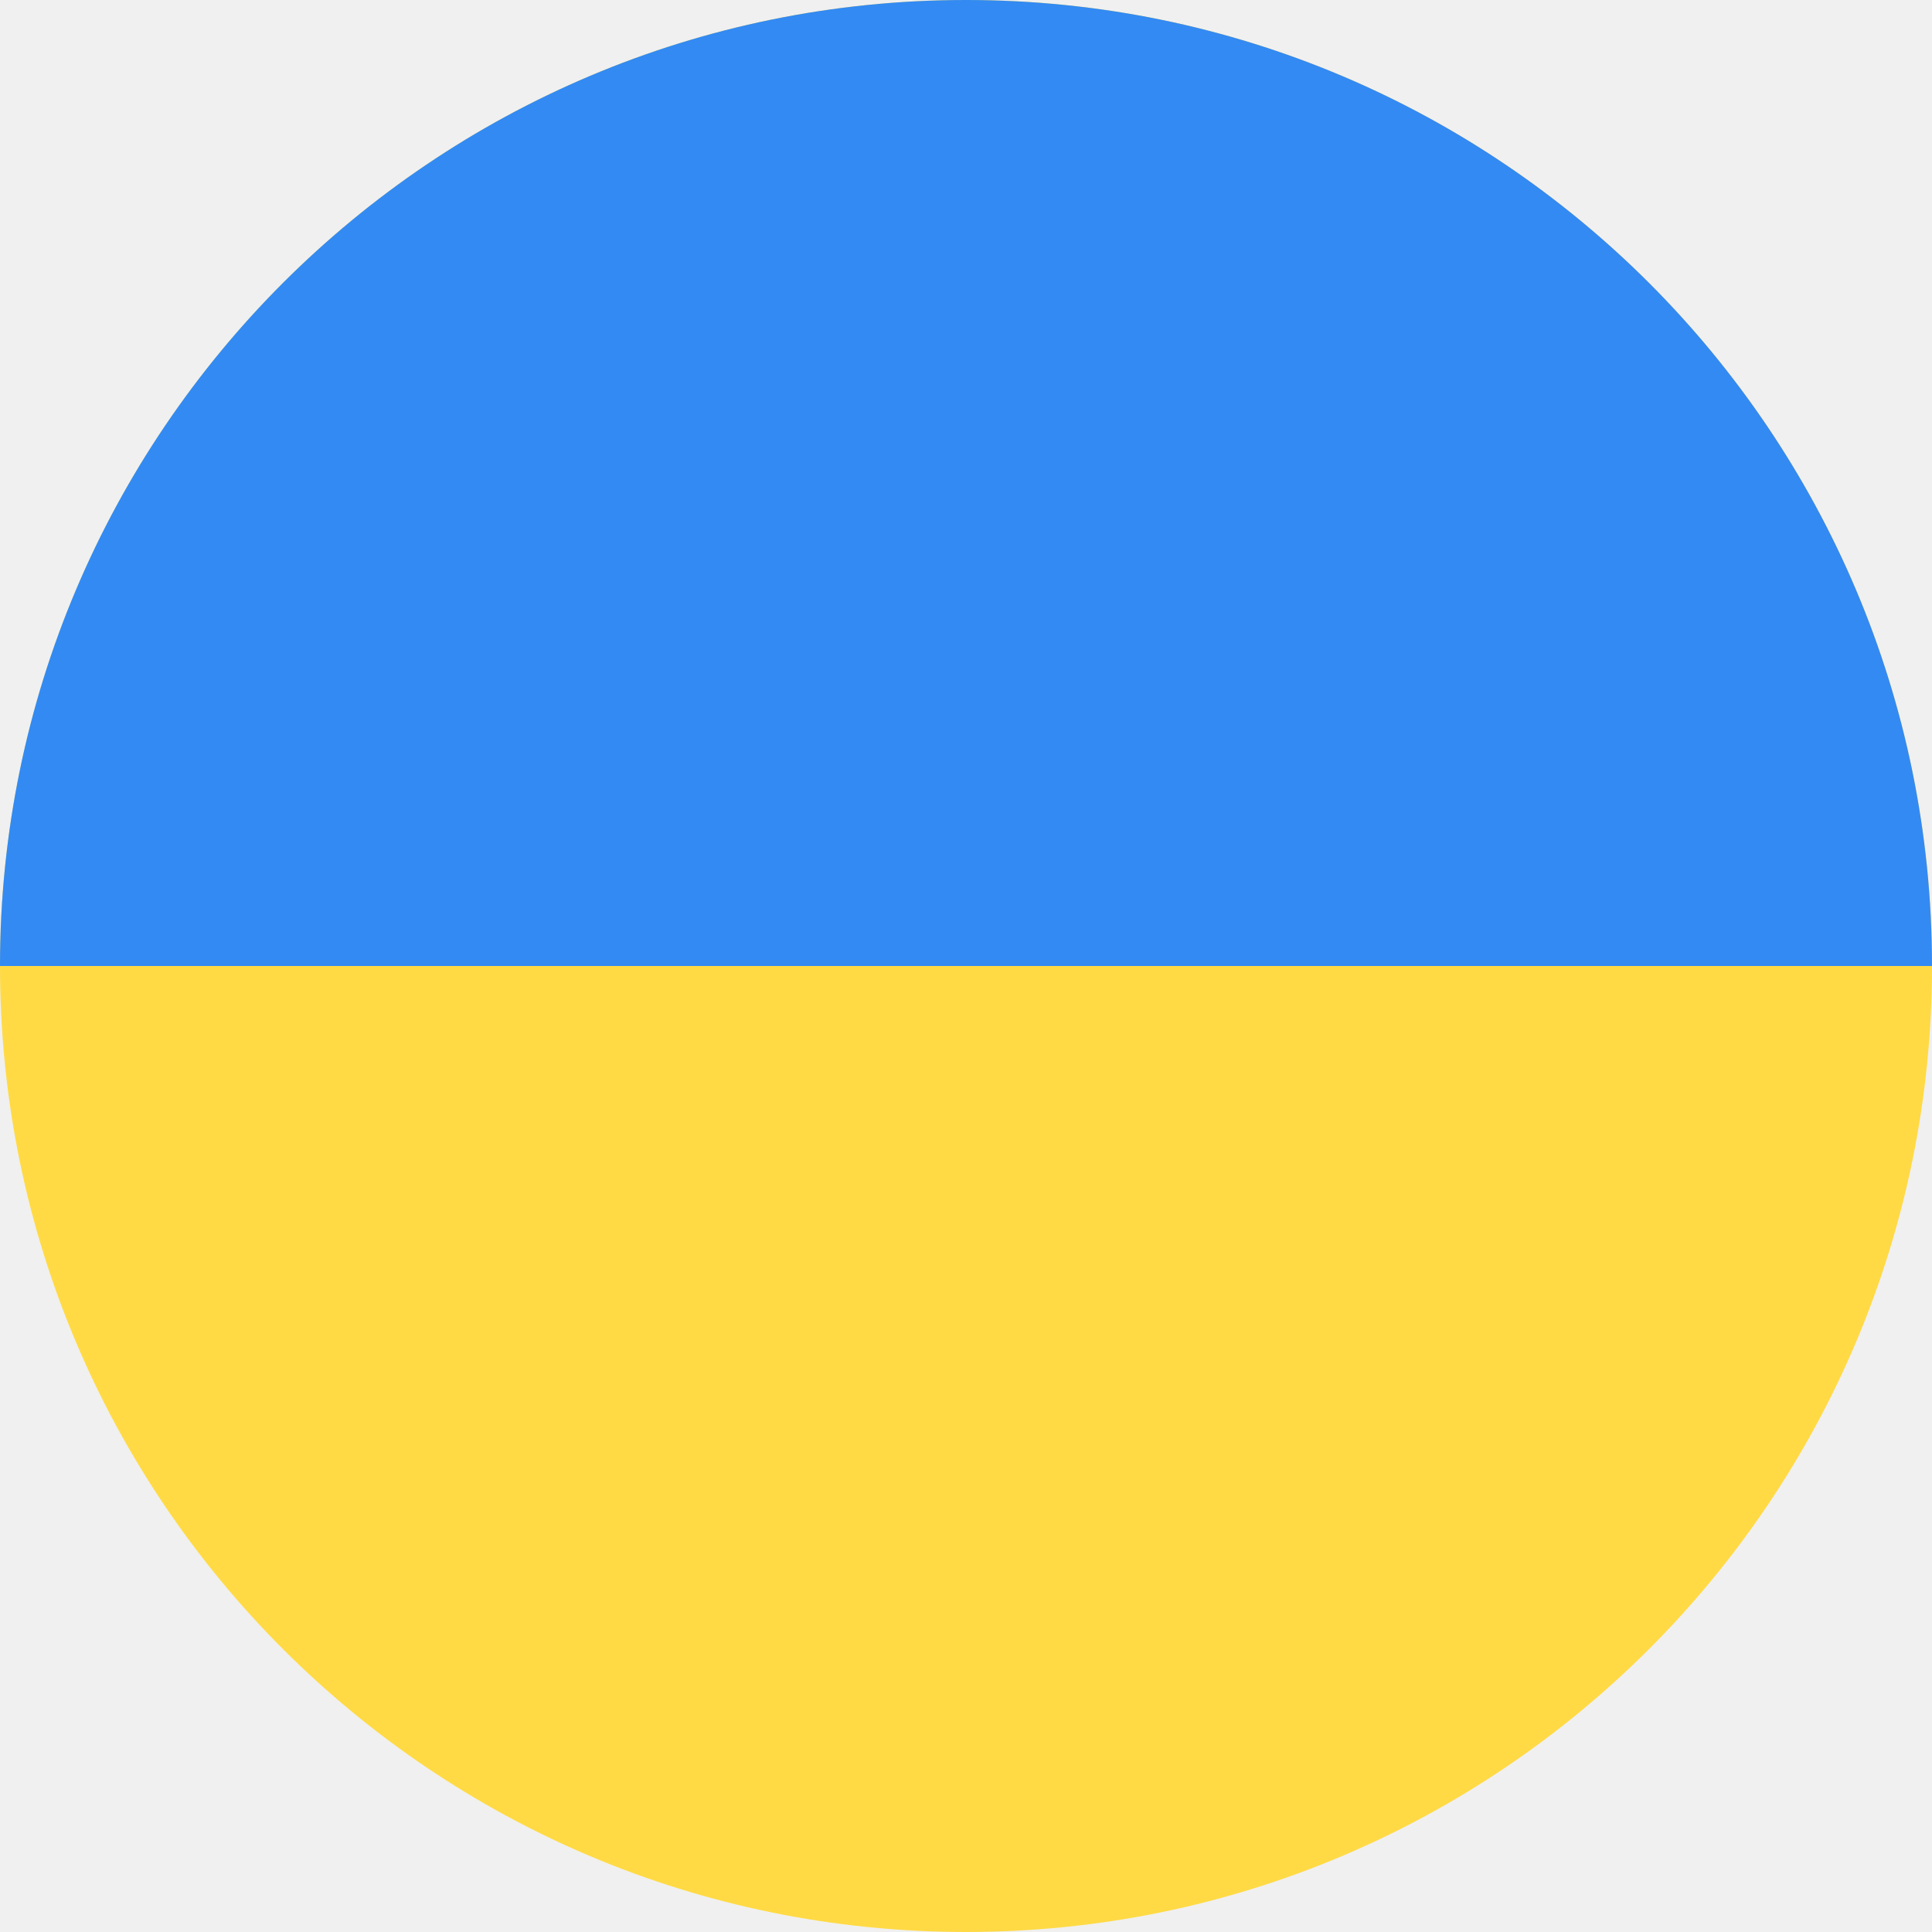
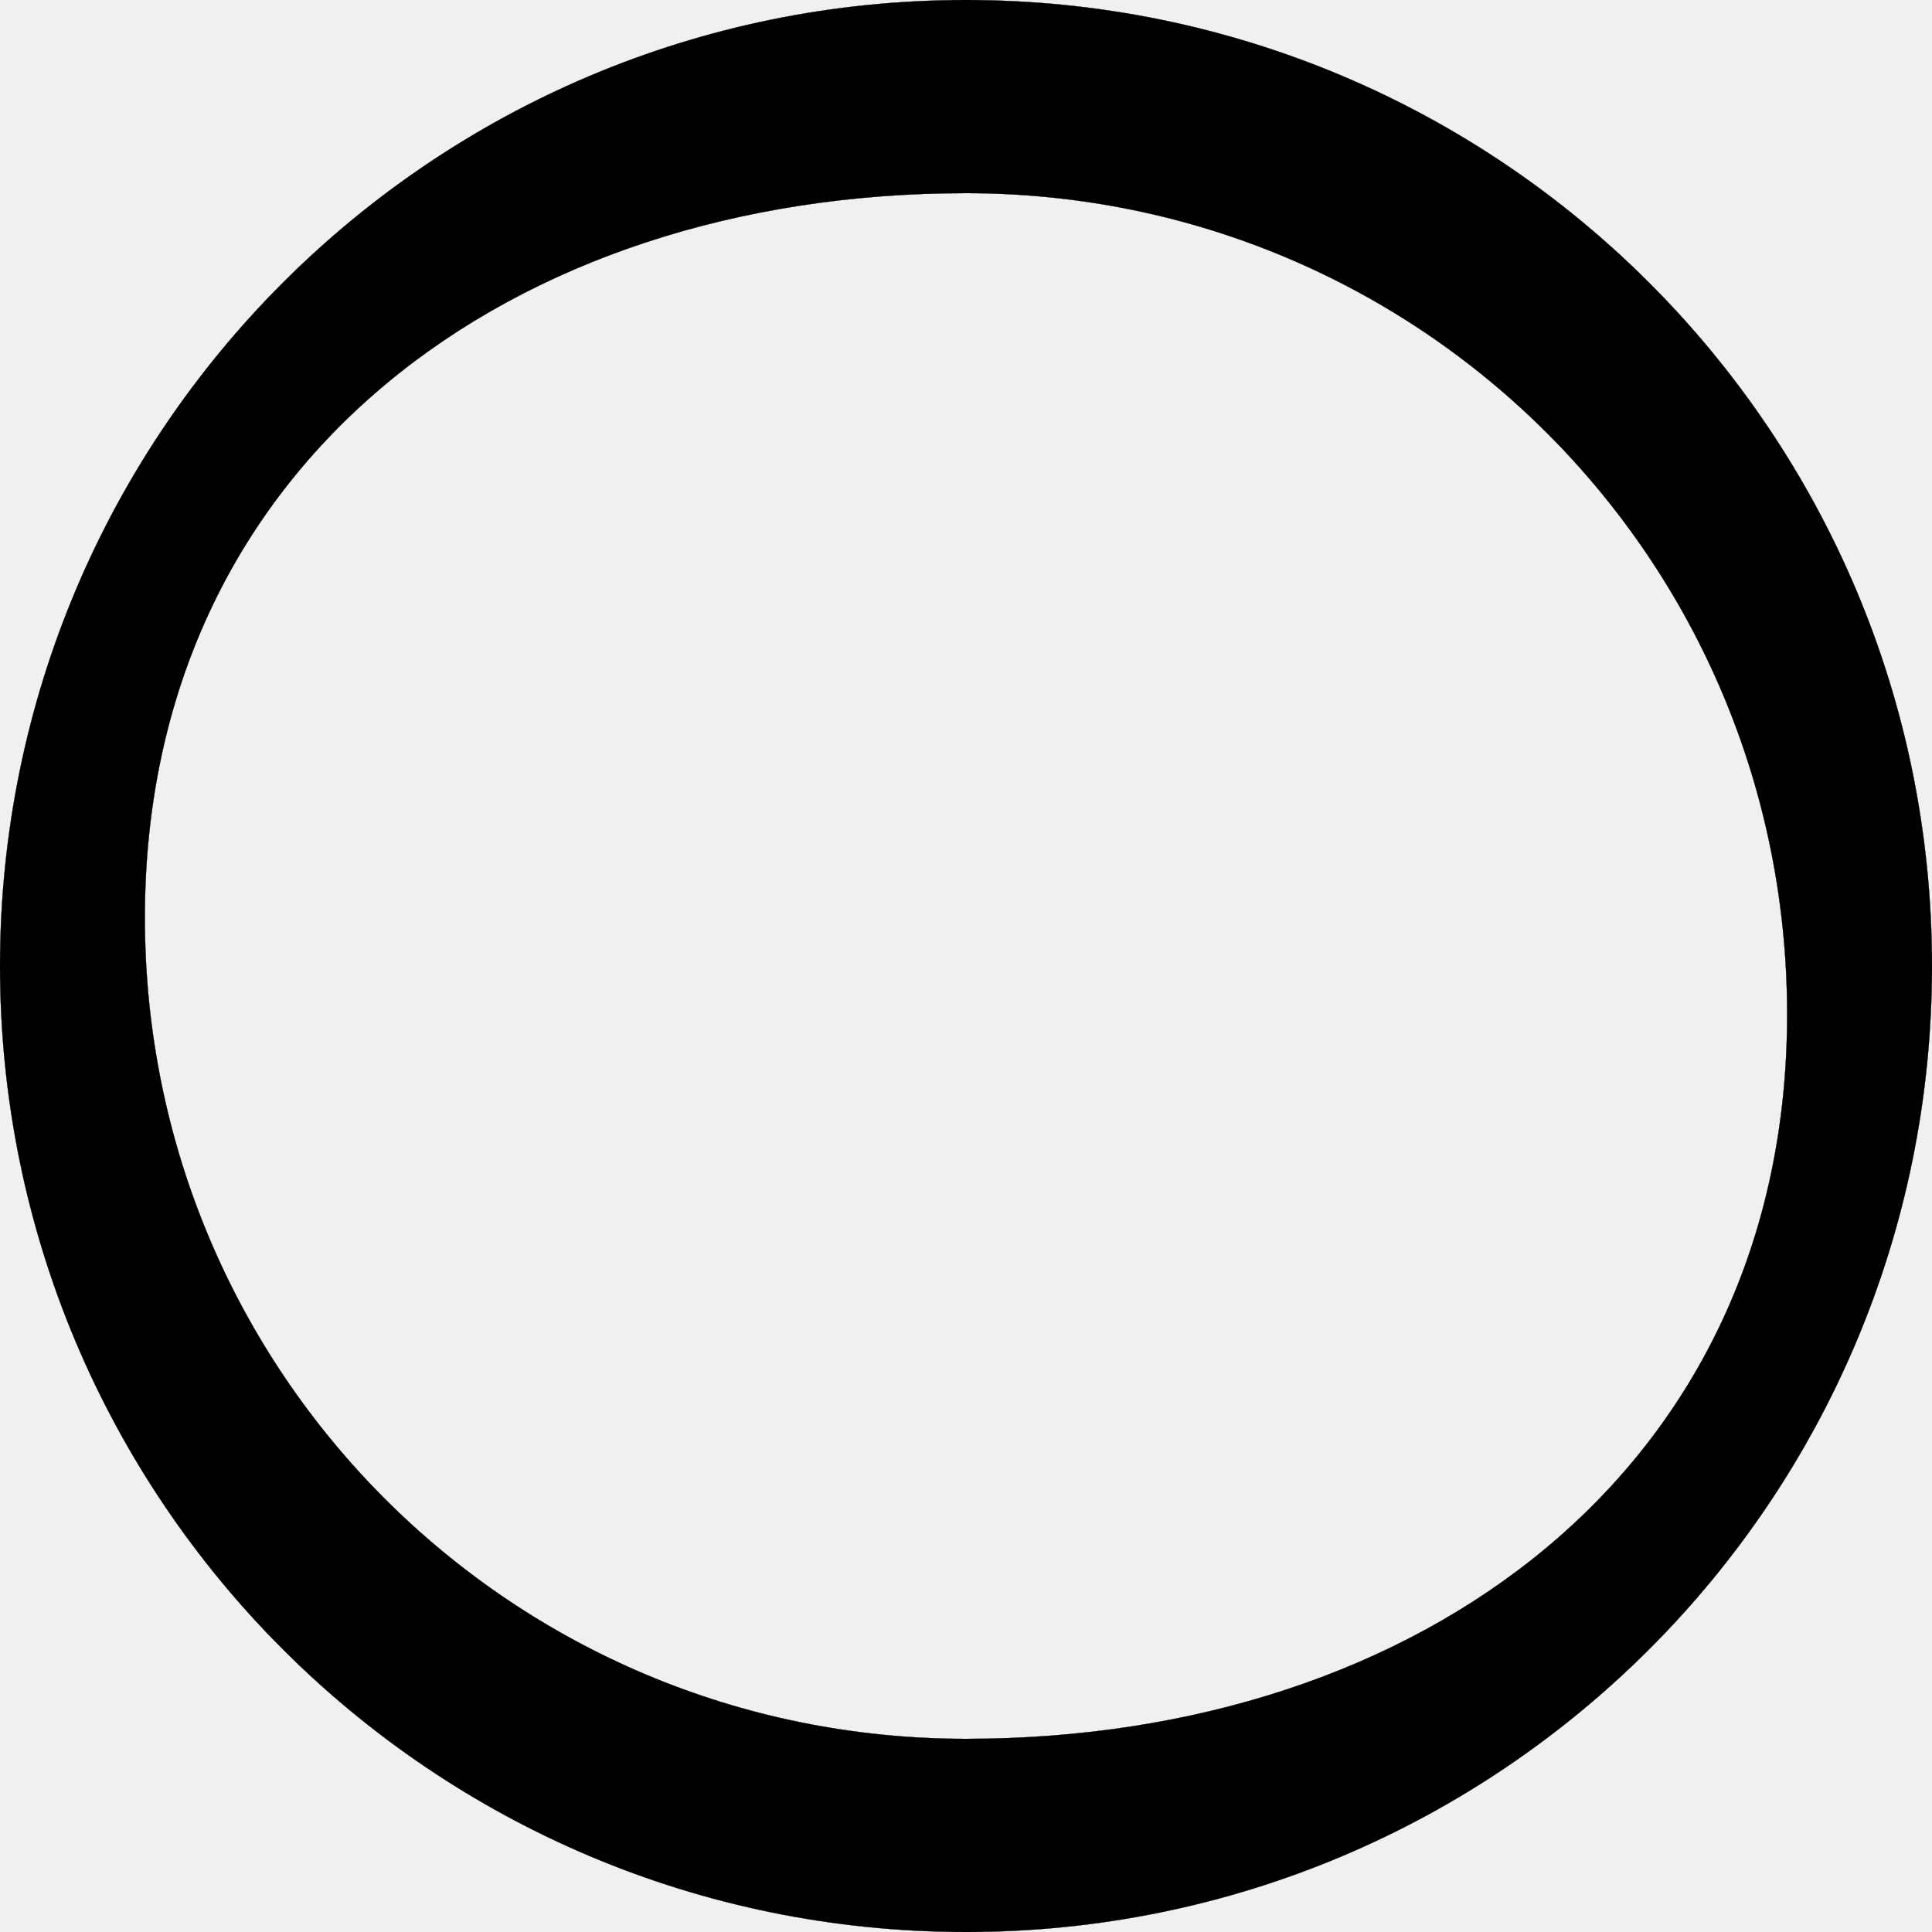
- <svg xmlns="http://www.w3.org/2000/svg" version="1.1" id="Layer_1" x="0px" y="0px" viewBox="0 0 512 512" style="enable-background:new 0 0 512 512;" xml:space="preserve">
-   <circle style="fill:#FFDA44;" cx="256" cy="256" r="256" />
-   <path style="fill:#338AF3;" d="M0,256C0,114.616,114.616,0,256,0s256,114.616,256,256" />
-   <g>
- </g>
-   <g>
- </g>
-   <g>
- </g>
-   <g>
- </g>
-   <g>
- </g>
-   <g>
- </g>
-   <g>
- </g>
-   <g>
- </g>
-   <g>
- </g>
-   <g>
- </g>
-   <g>
- </g>
-   <g>
- </g>
-   <g>
- </g>
-   <g>
- </g>
-   <g>
- </g>
+ <svg xmlns="http://www.w3.org/2000/svg" width="1000" height="1000" viewBox="0 0 1000 1000">
+   <defs>
+     <style>
+       .cls-1 {
+         fill: #fff;
+       }
+       .cls-2 {
+         fill: #000;
+       }
+     </style>
+   </defs>
+   <g id="Layer_2" data-name="Layer 2">
+     <g id="Layer_1-2" data-name="Layer 1">
+       <path class="cls-1" d="M500,0C223.6,0,0,223.6,0,500s223.6,500,500,500,500-223.6,500-500S776.4,0,500,0Zm0,900C264.6,900,75,710.4,75,475S264.6,100,500,100,925,289.6,925,525,735.4,900,500,900Z" />
+       <path class="cls-2" d="M500,0C223.6,0,0,223.6,0,500s223.6,500,500,500,500-223.6,500-500S776.4,0,500,0Zm0,900C264.6,900,75,710.4,75,475S264.6,100,500,100,925,289.6,925,525,735.4,900,500,900Z" />
+       <path class="cls-1" d="M500,0C223.6,0,0,223.6,0,500s223.6,500,500,500,500-223.6,500-500S776.4,0,500,0Zm0,900C264.6,900,75,710.4,75,475S264.6,100,500,100,925,289.6,925,525,735.4,900,500,900Z" />
+       <path class="cls-2" d="M500,0C223.6, 0, 0, 223.6, 0, 500s223.6, 500, 500, 500, 500-223.6, 500-500S776.4, 0, 500, 0Zm0, 900C264.6, 900, 75, 710.4, 75, 475S264.6, 100, 500, 100, 925, 289.6, 925, 525, 735.4, 900, 500, 900Z" />
+       <path class="cls-1" d="M500,0C223.6,0,0,223.6,0,500s223.6,500,500,500,500-223.6,500-500S776.4,0,500,0Zm0,900C264.6,900,75,710.4,75,475S264.6,100,500,100,925,289.6,925,525,735.4,900,500,900Z" />
+       <path class="cls-2" d="M500,0C223.6, 0, 0, 223.6, 0, 500s223.6, 500, 500, 500, 500-223.6, 500-500S776.4, 0, 500, 0Zm0, 900C264.6, 900, 75, 710.4, 75, 475S264.6, 100, 500, 100, 925, 289.6, 925, 525, 735.4, 900, 500, 900Z" />
+     </g>
+   </g>
</svg>
